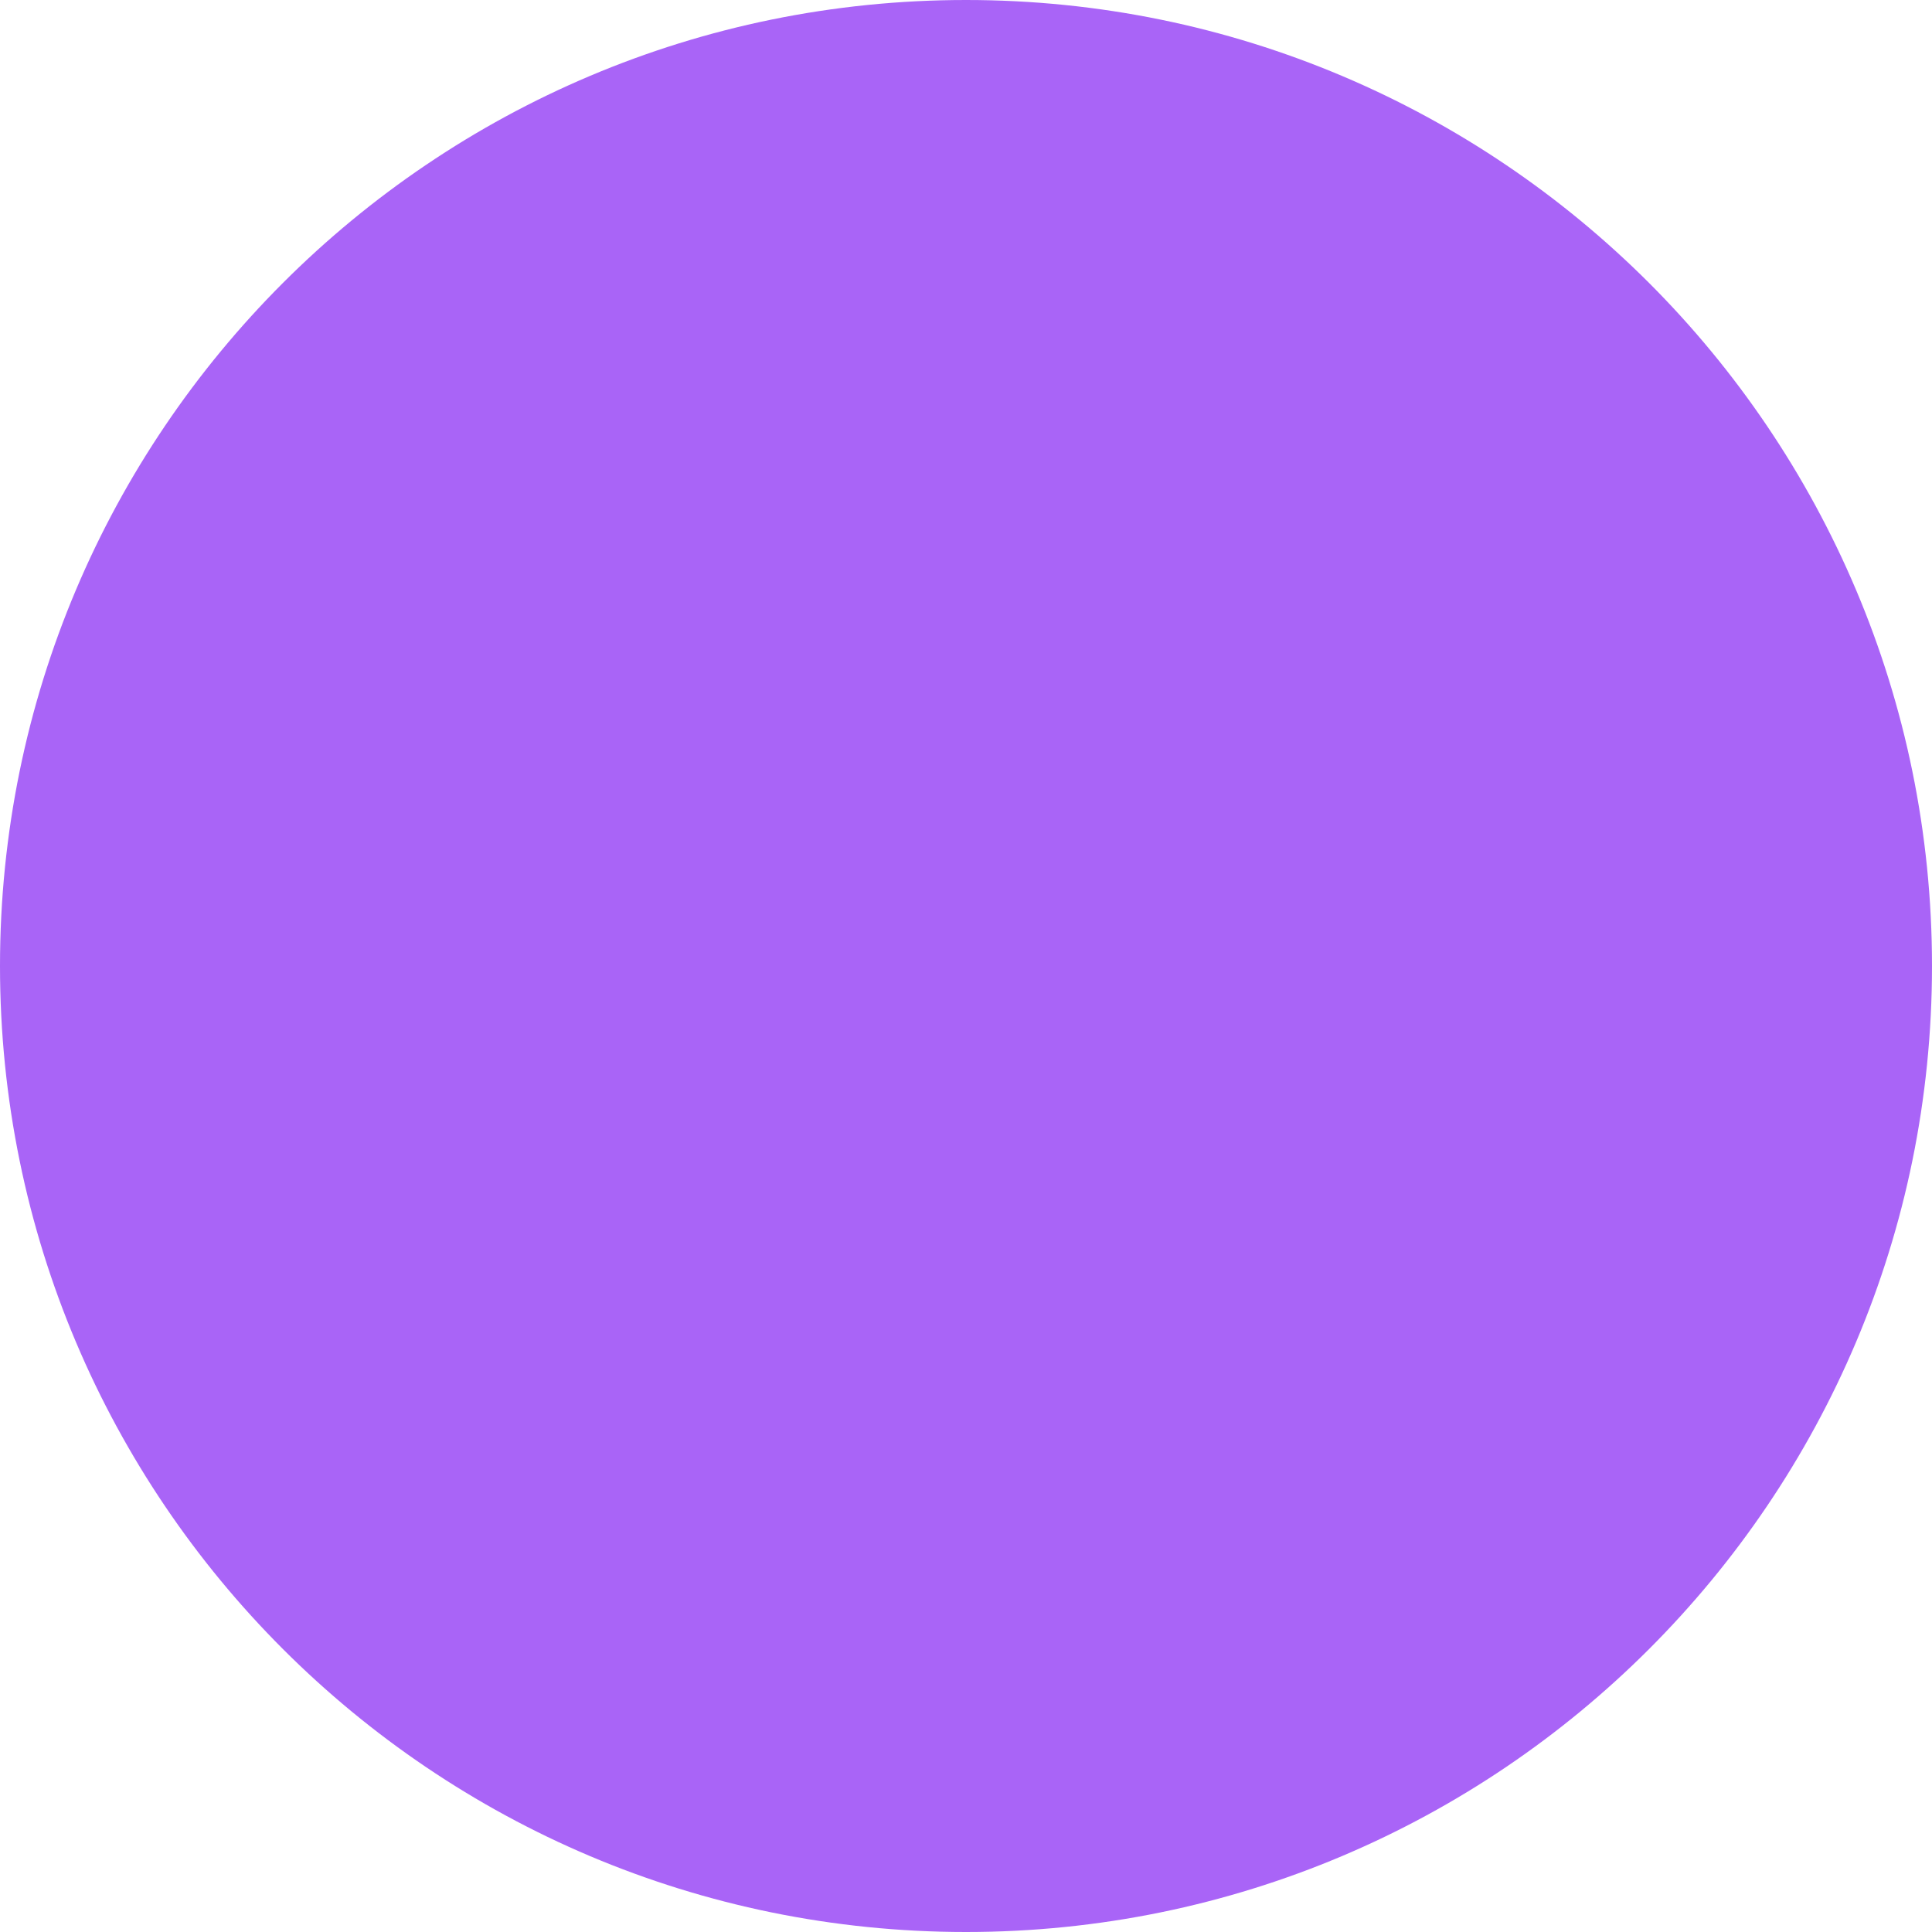
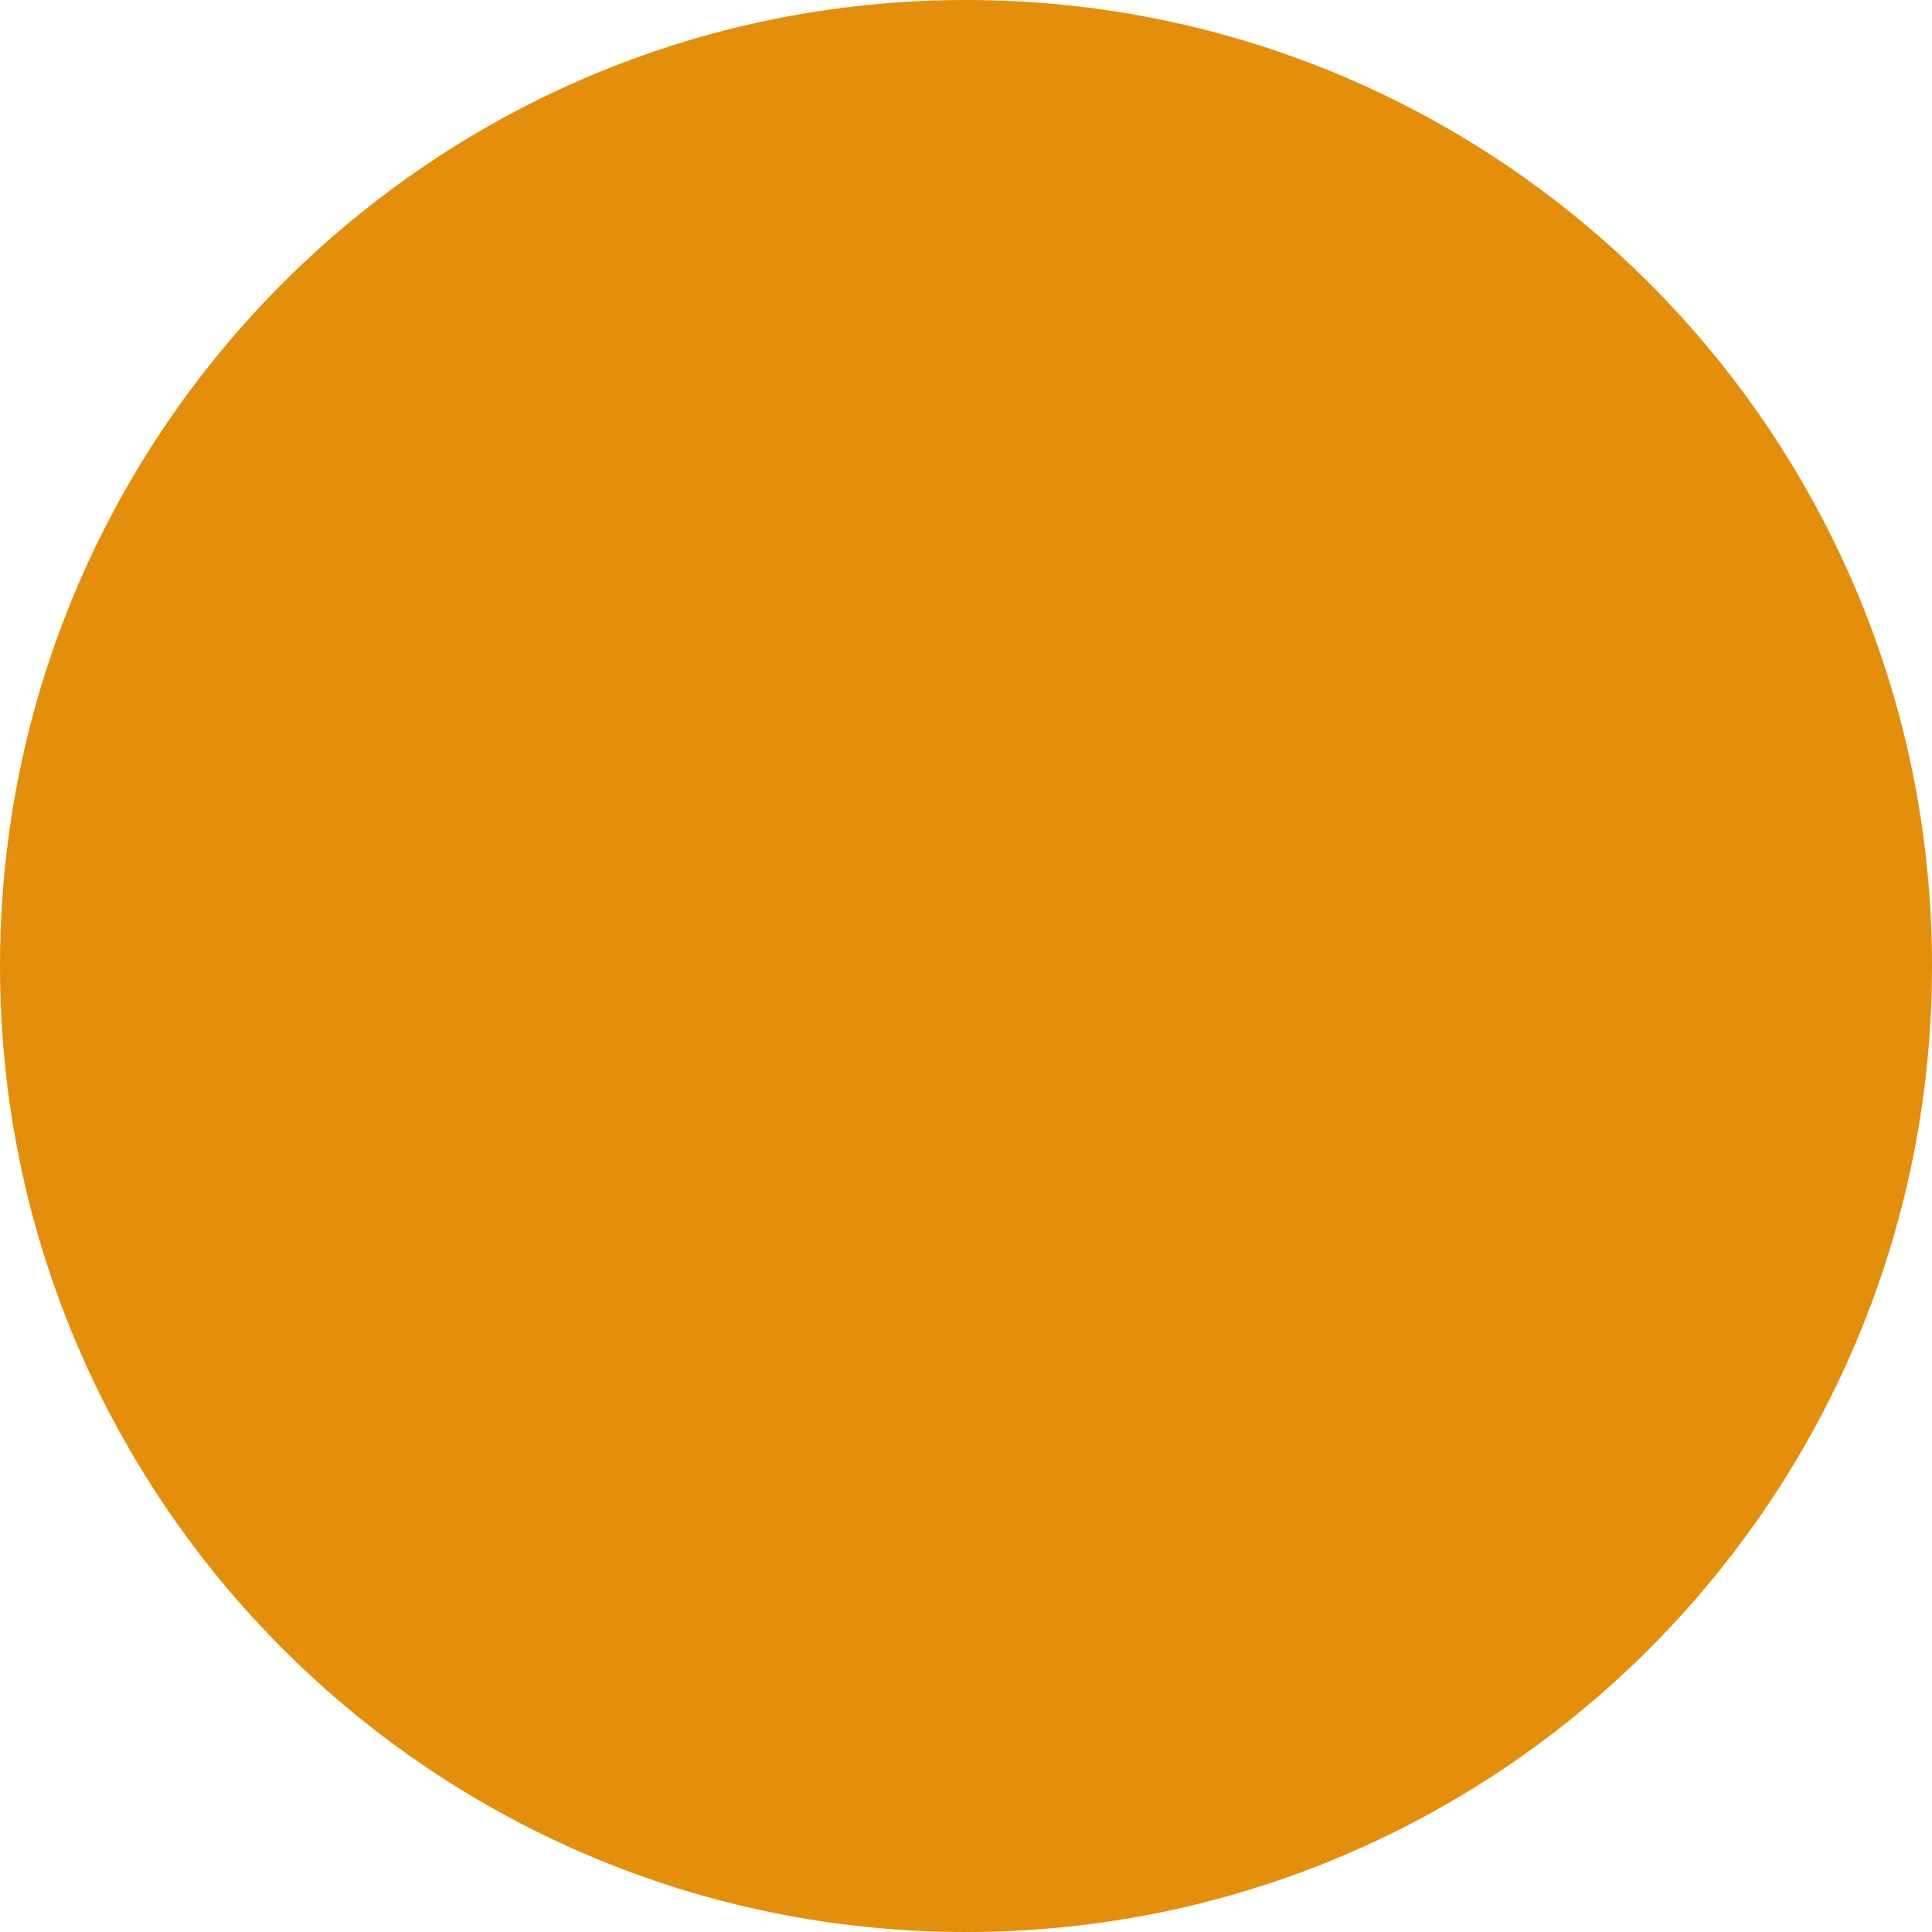
<svg xmlns="http://www.w3.org/2000/svg" preserveAspectRatio="none" overflow="visible" style="display: block;" width="120" height="120" viewBox="0 0 120 120" fill="none">
-   <circle id="deco" cx="60" cy="60" r="60" fill="#A964F7" />
+   <circle id="deco" cx="60" cy="60" r="60" fill="#E38F0C" />
</svg>
